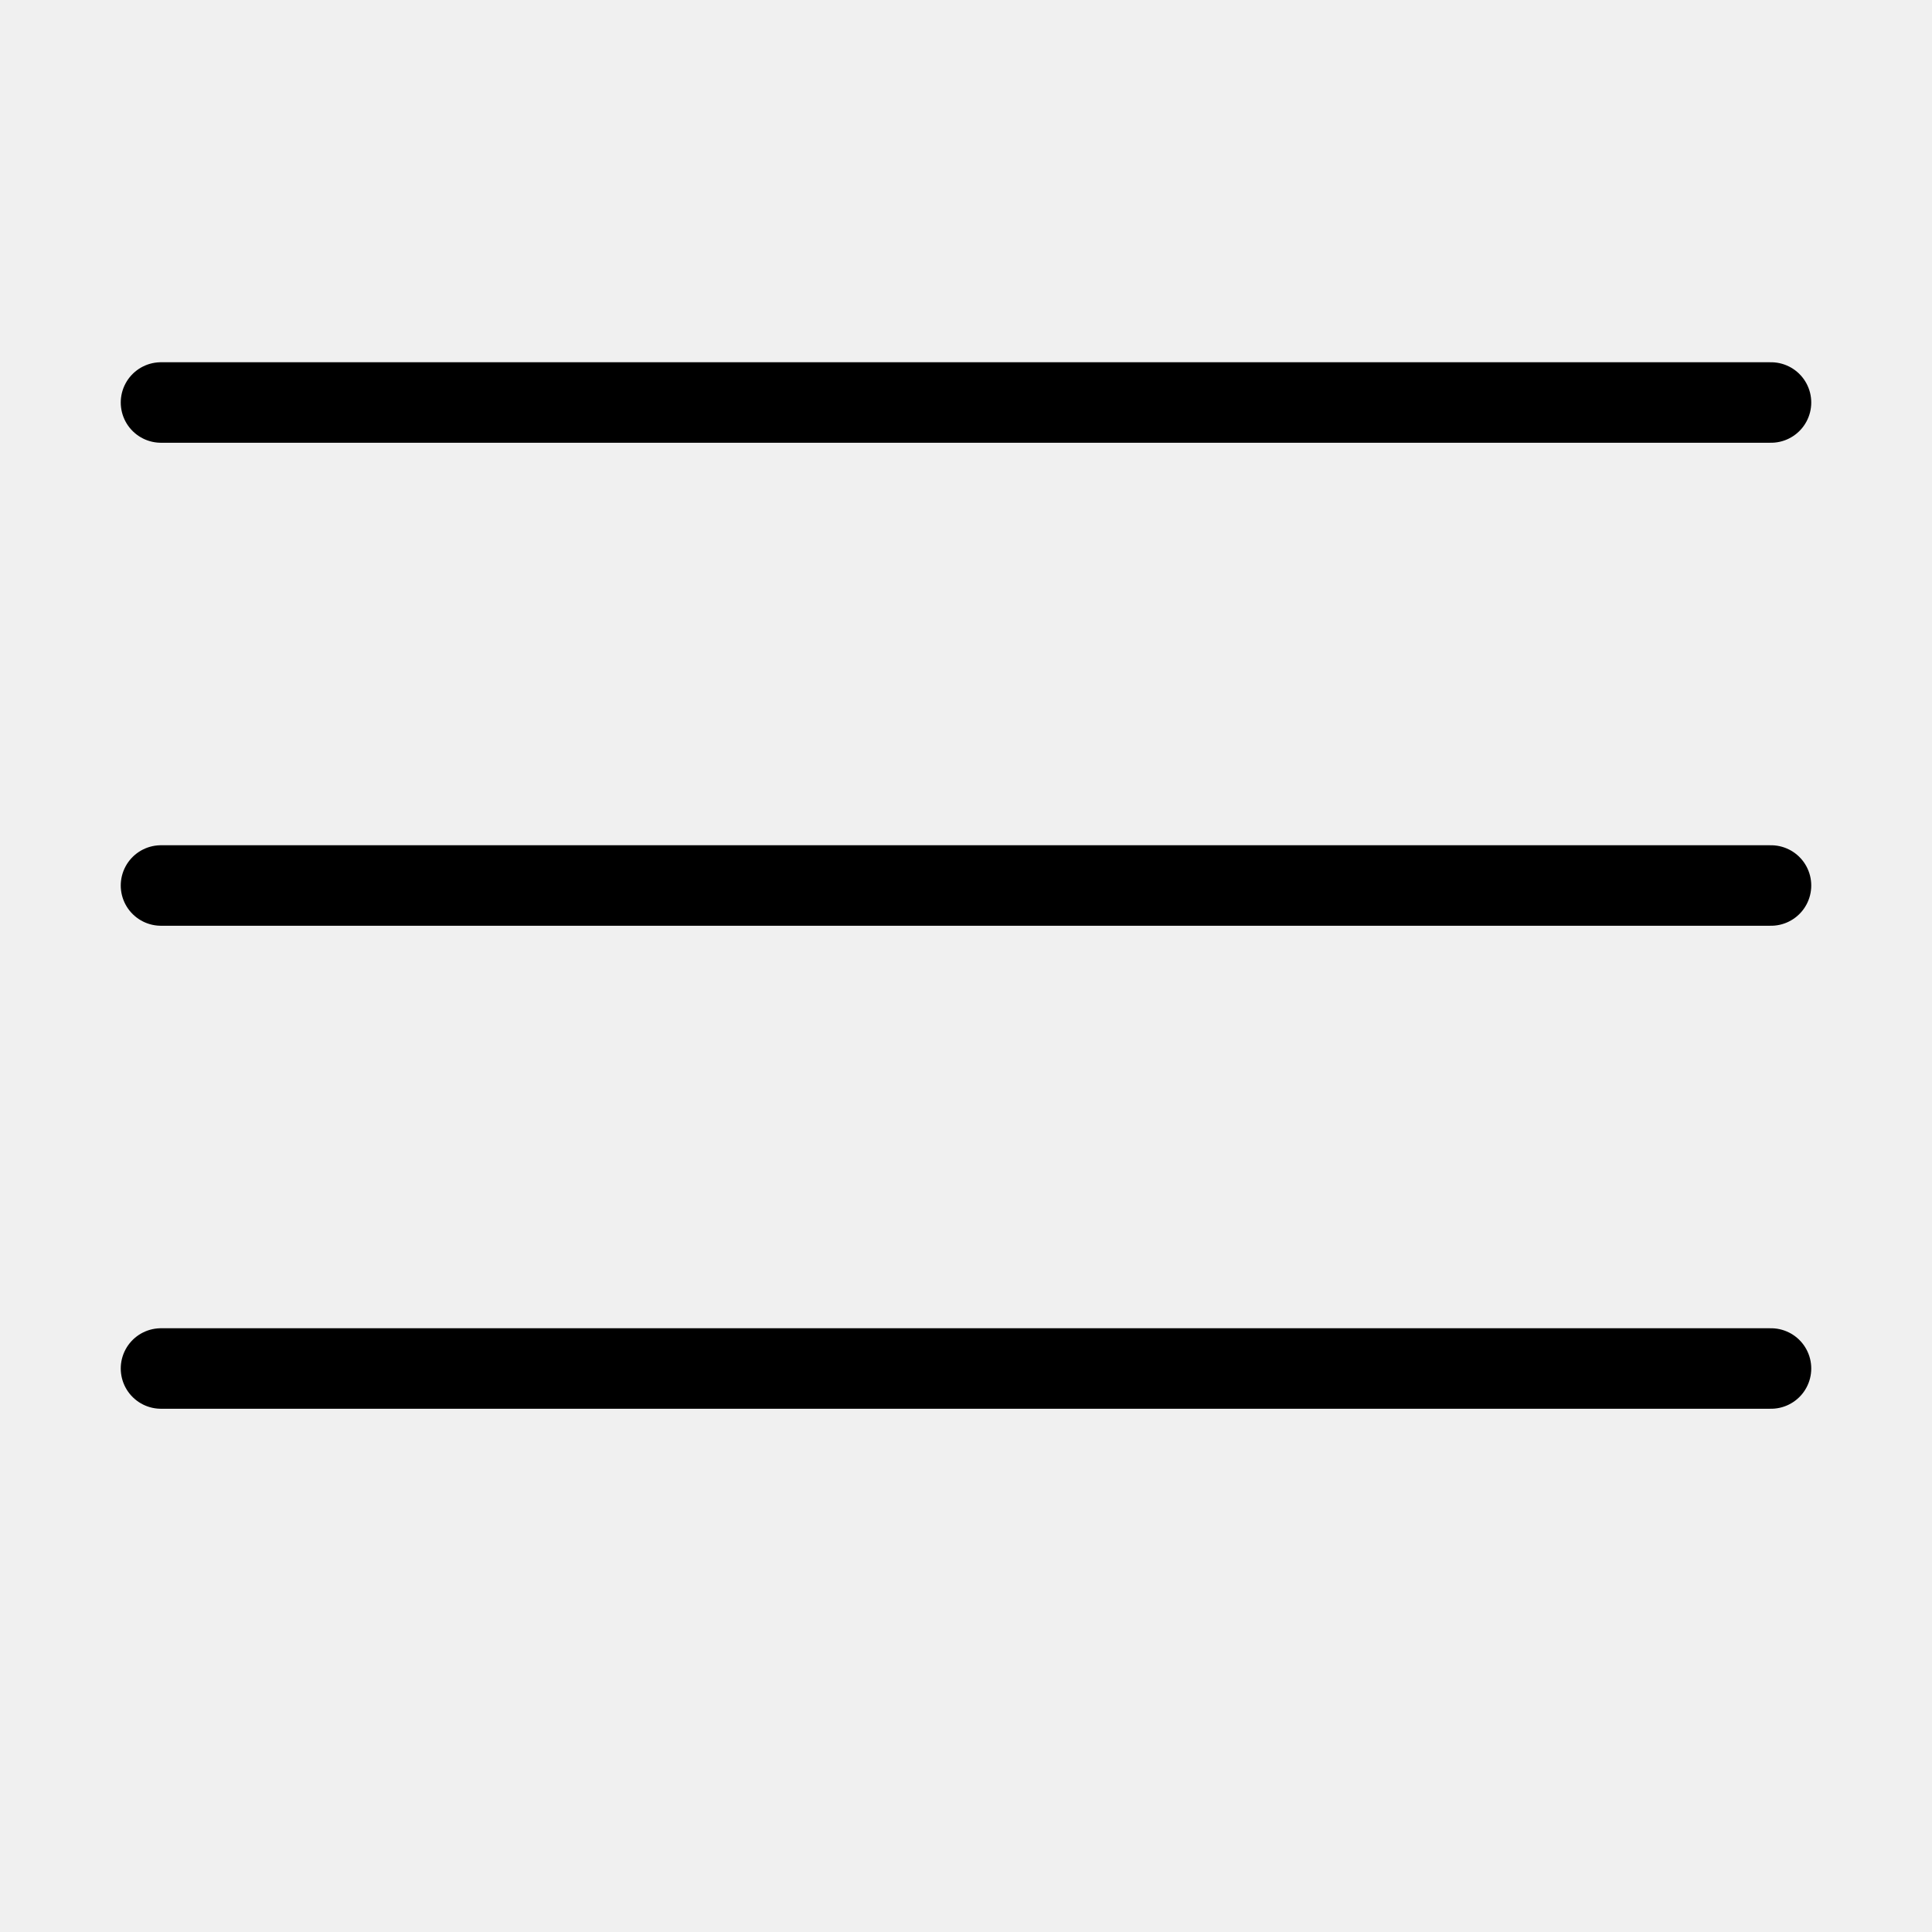
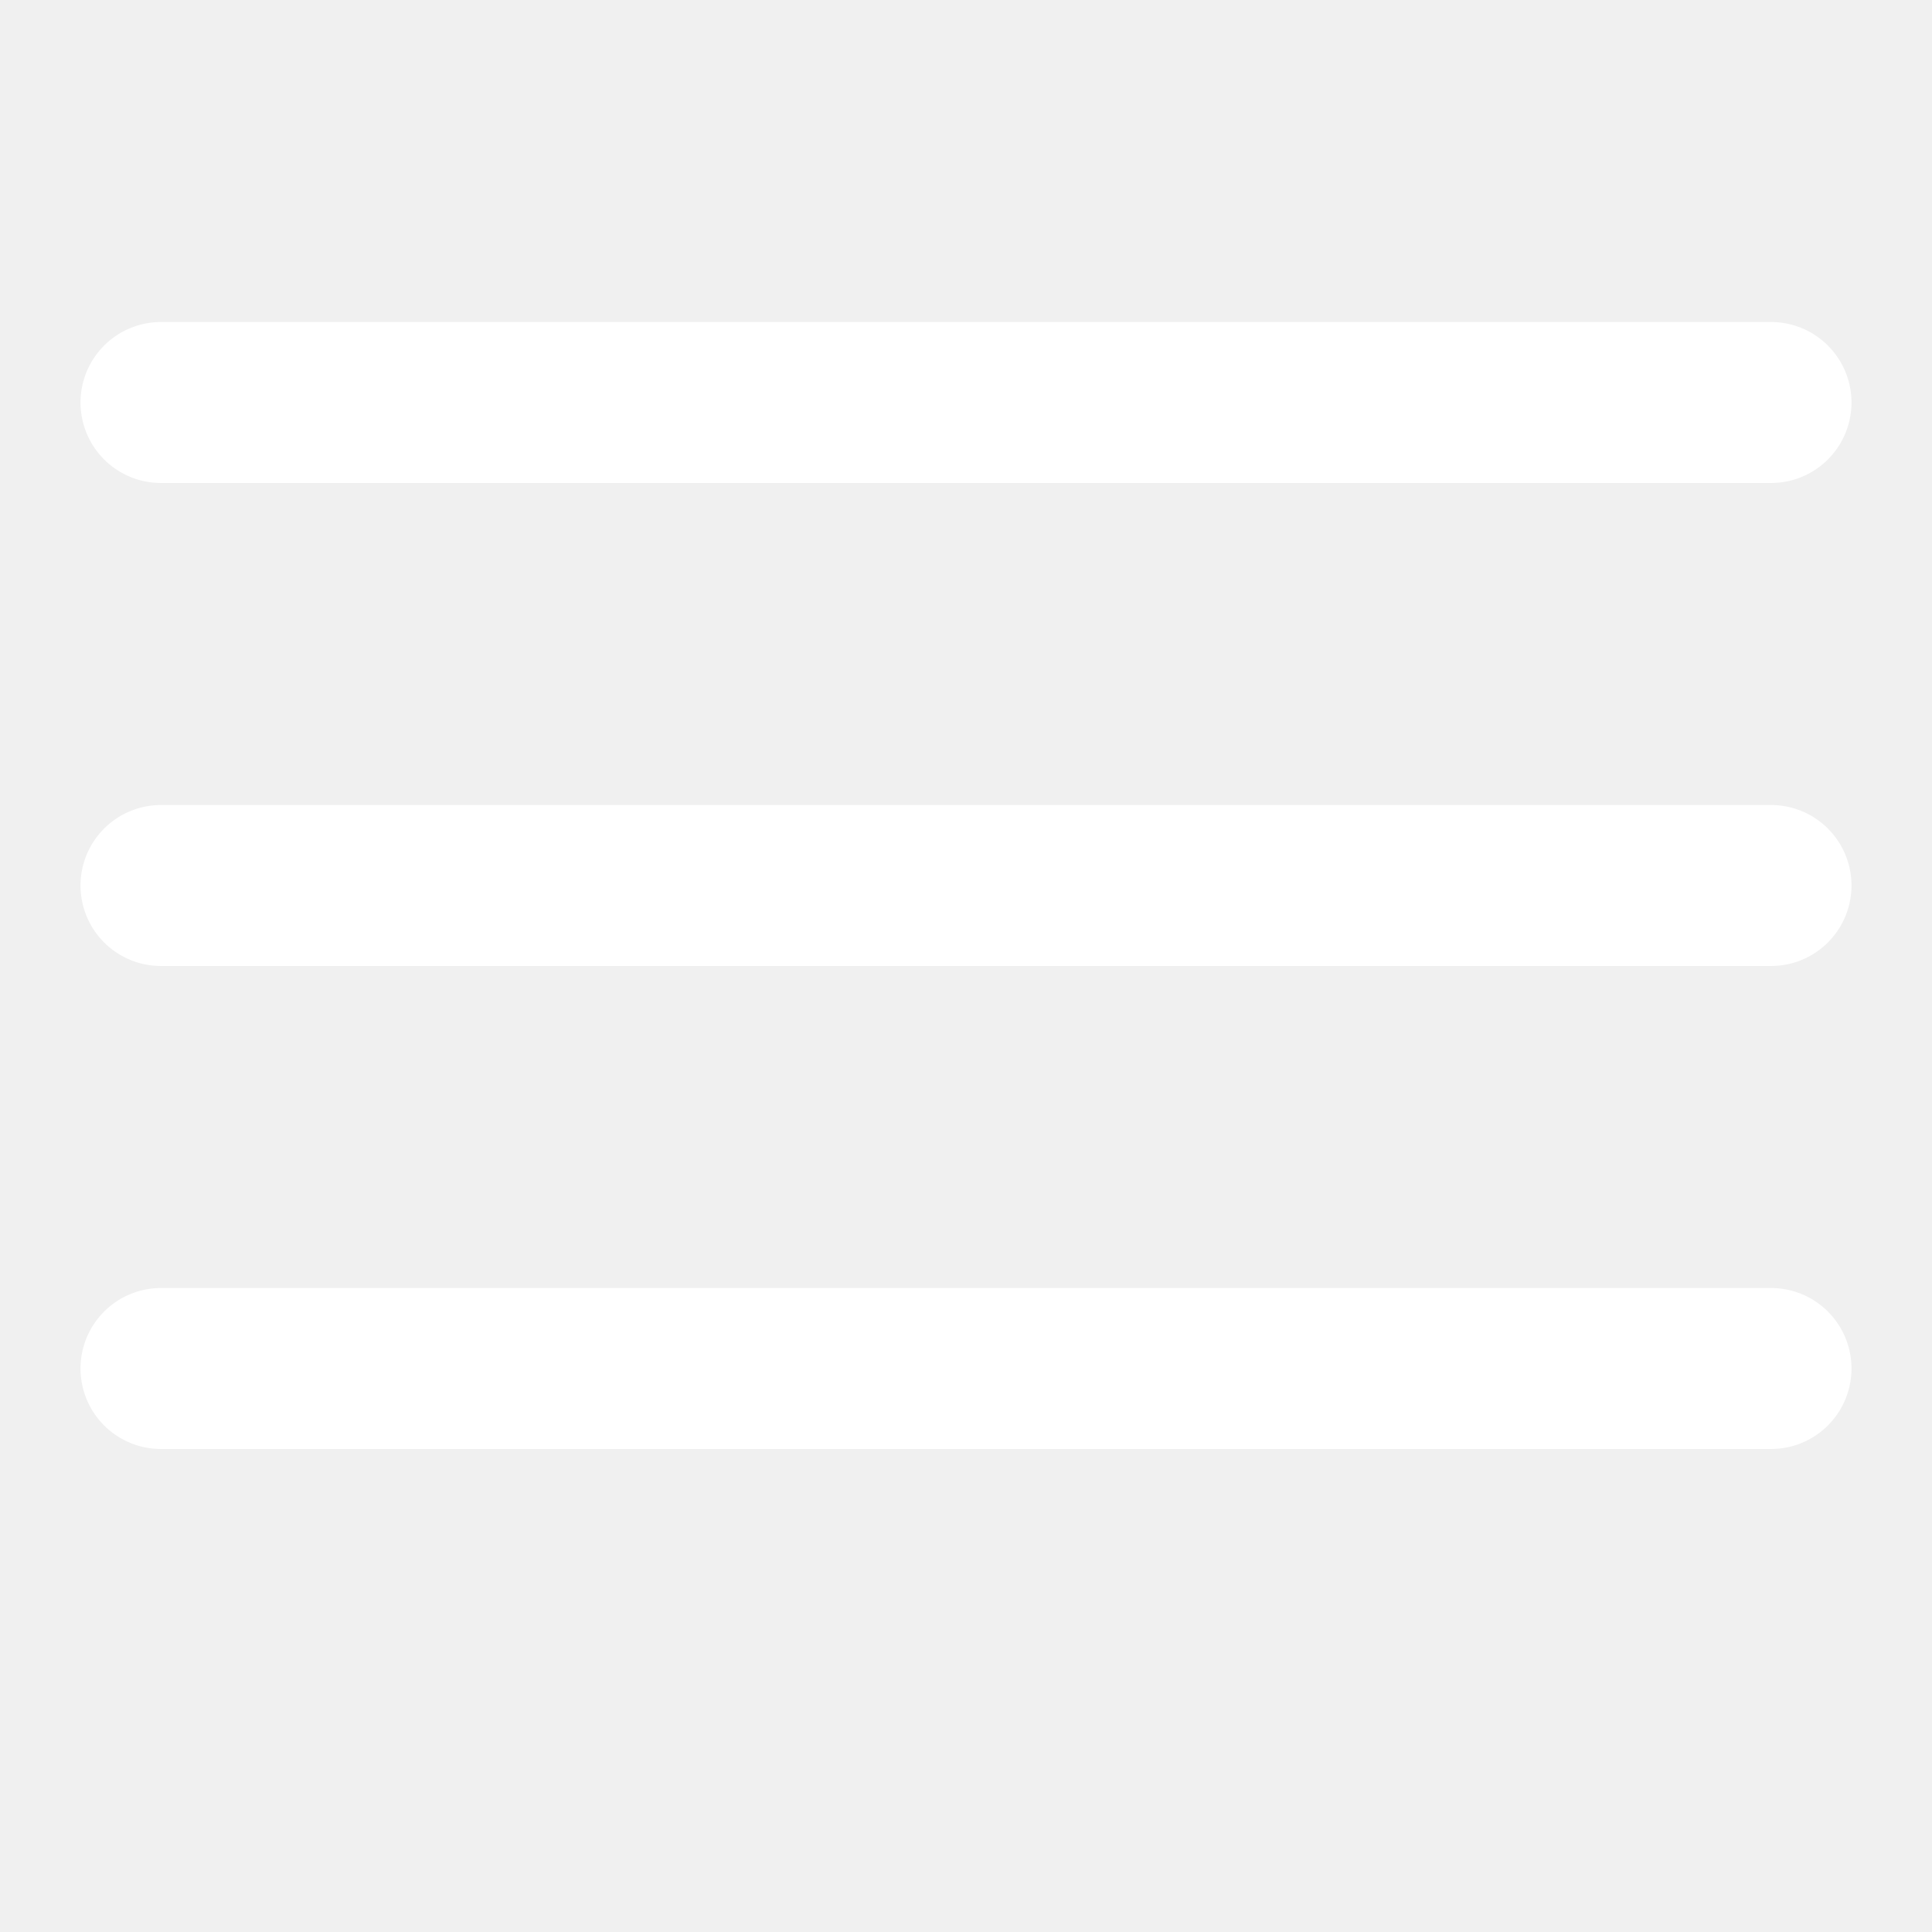
<svg xmlns="http://www.w3.org/2000/svg" width="24" height="24" viewBox="0 0 24 24" fill="none">
-   <path d="M2 5H22" stroke="black" stroke-linecap="round" />
-   <path d="M2 11H22" stroke="black" stroke-linecap="round" />
-   <path d="M2 17H22" stroke="black" stroke-linecap="round" />
+   <path d="M2 5H22" stroke="white" stroke-width="2" stroke-linecap="round" />
+   <path d="M2 11H22" stroke="white" stroke-width="2" stroke-linecap="round" />
+   <path d="M2 17H22" stroke="white" stroke-width="2" stroke-linecap="round" />
</svg>
